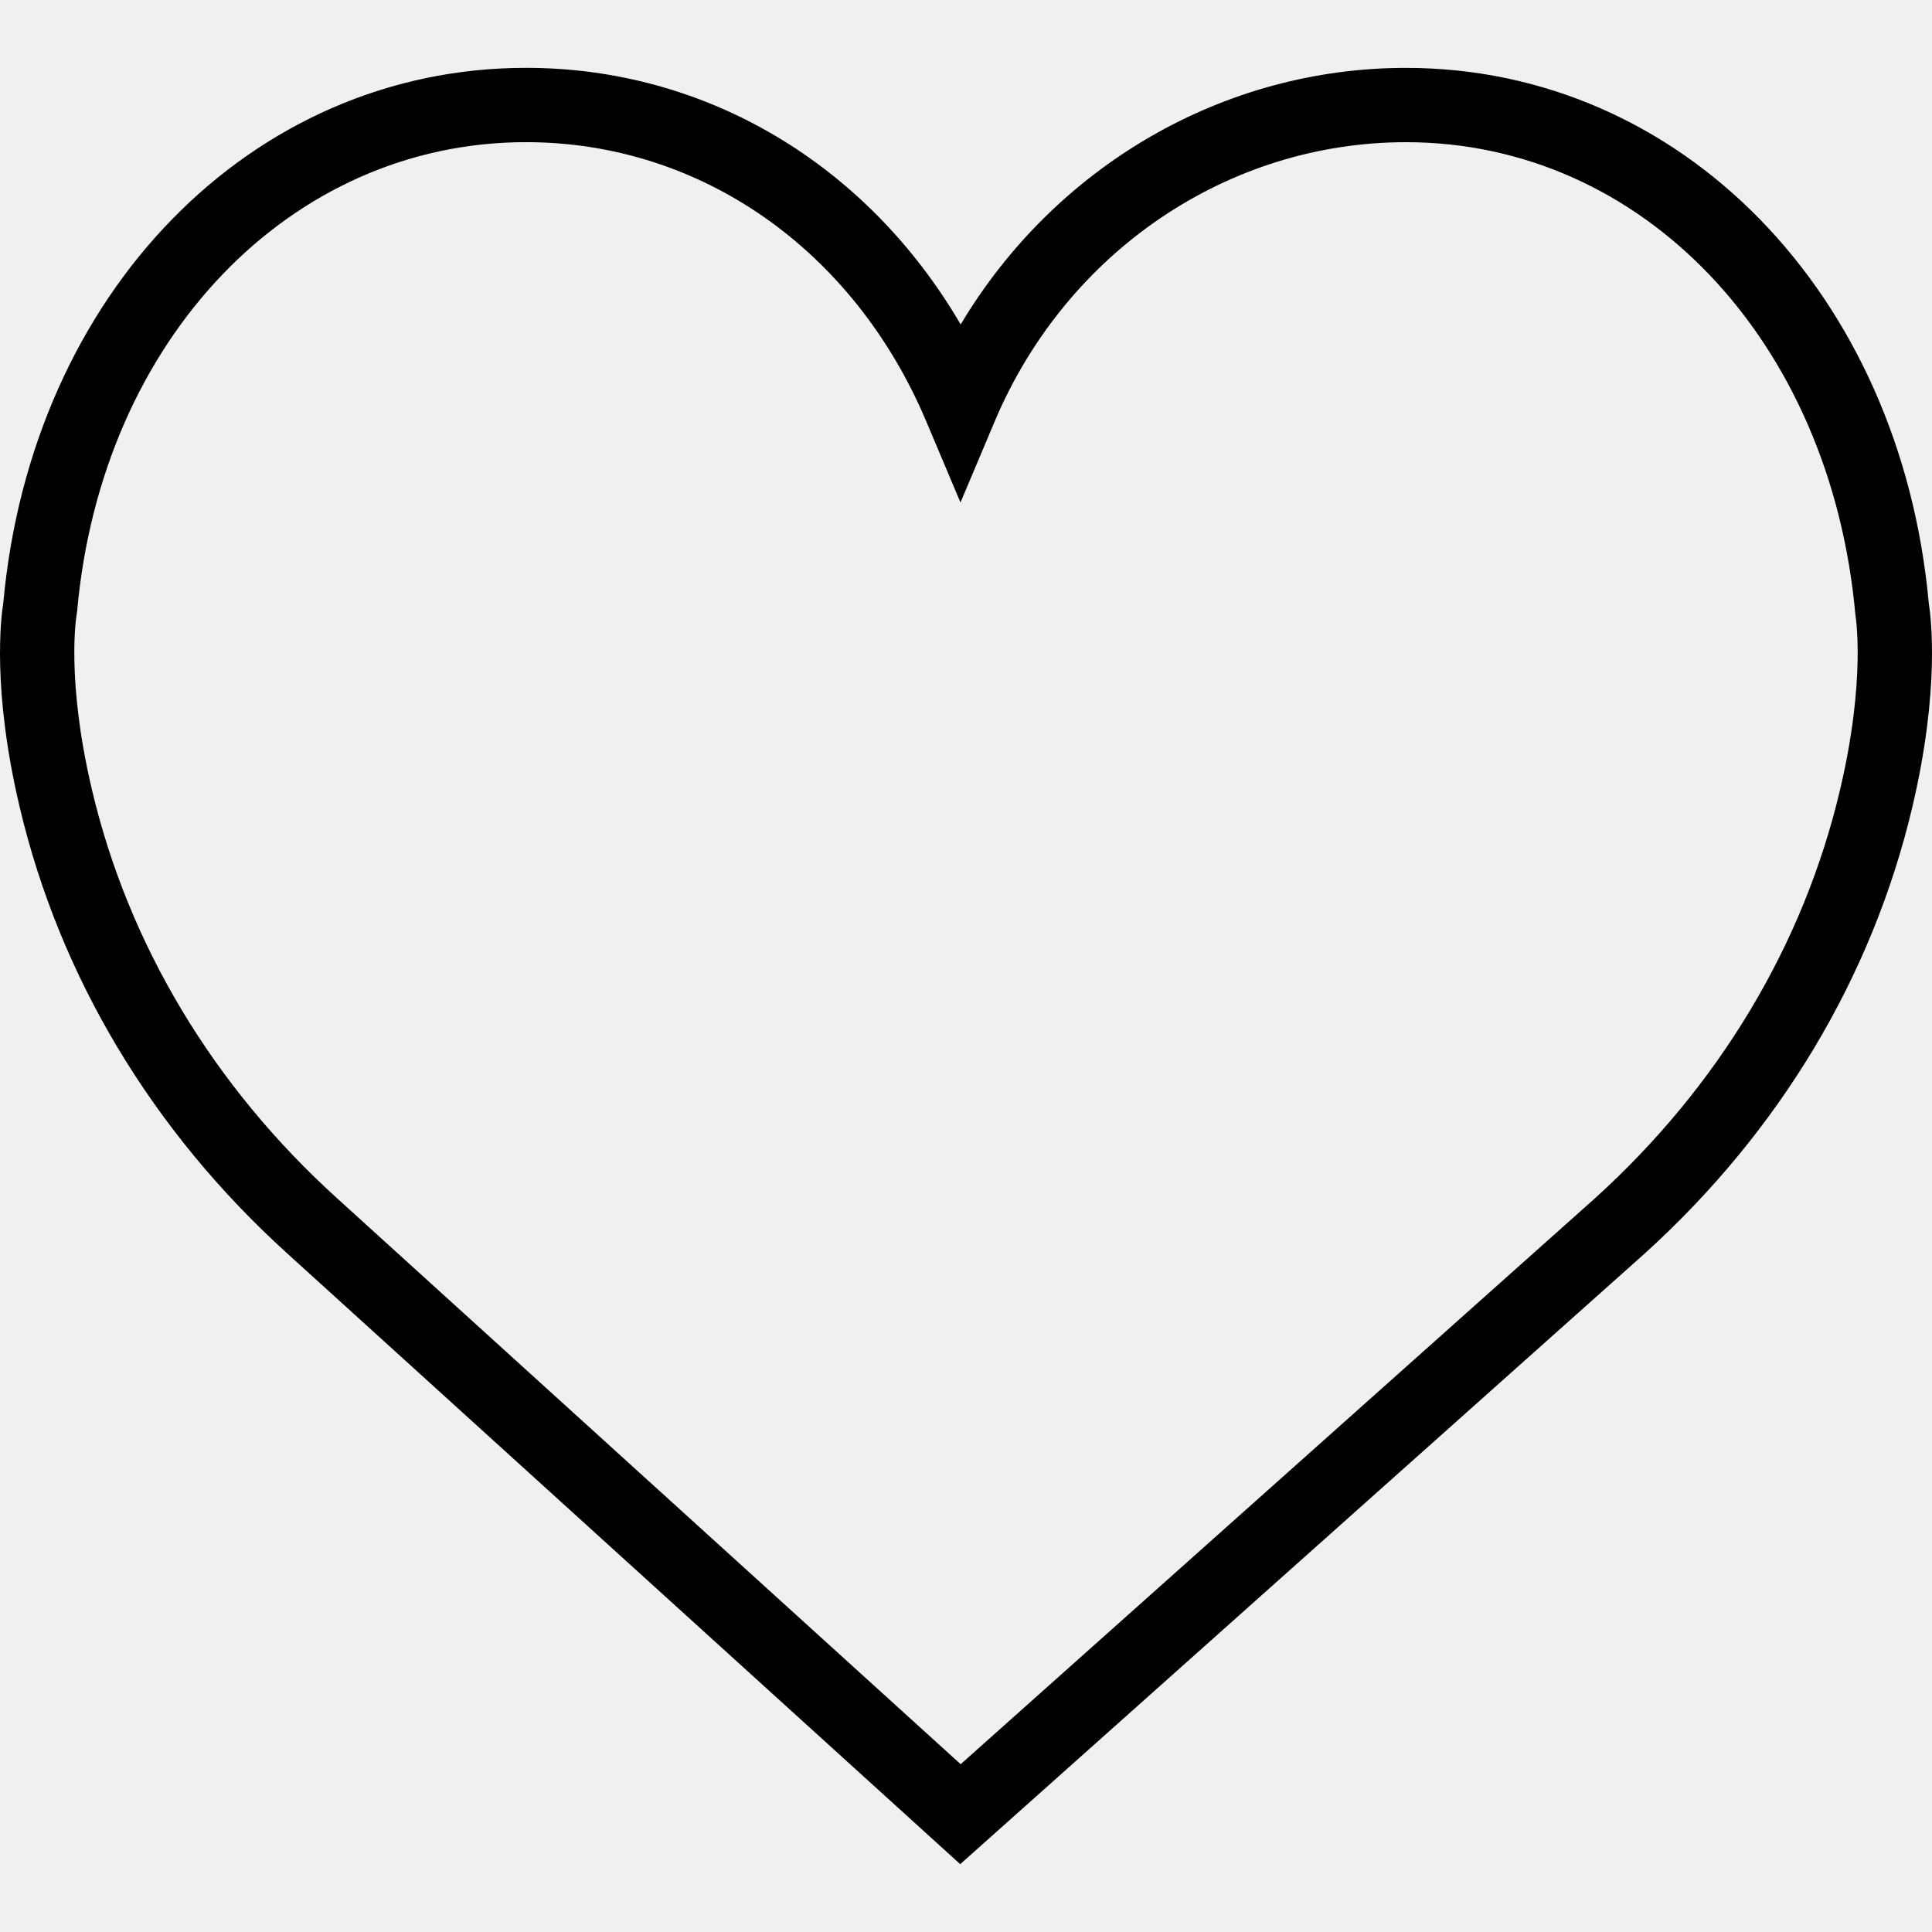
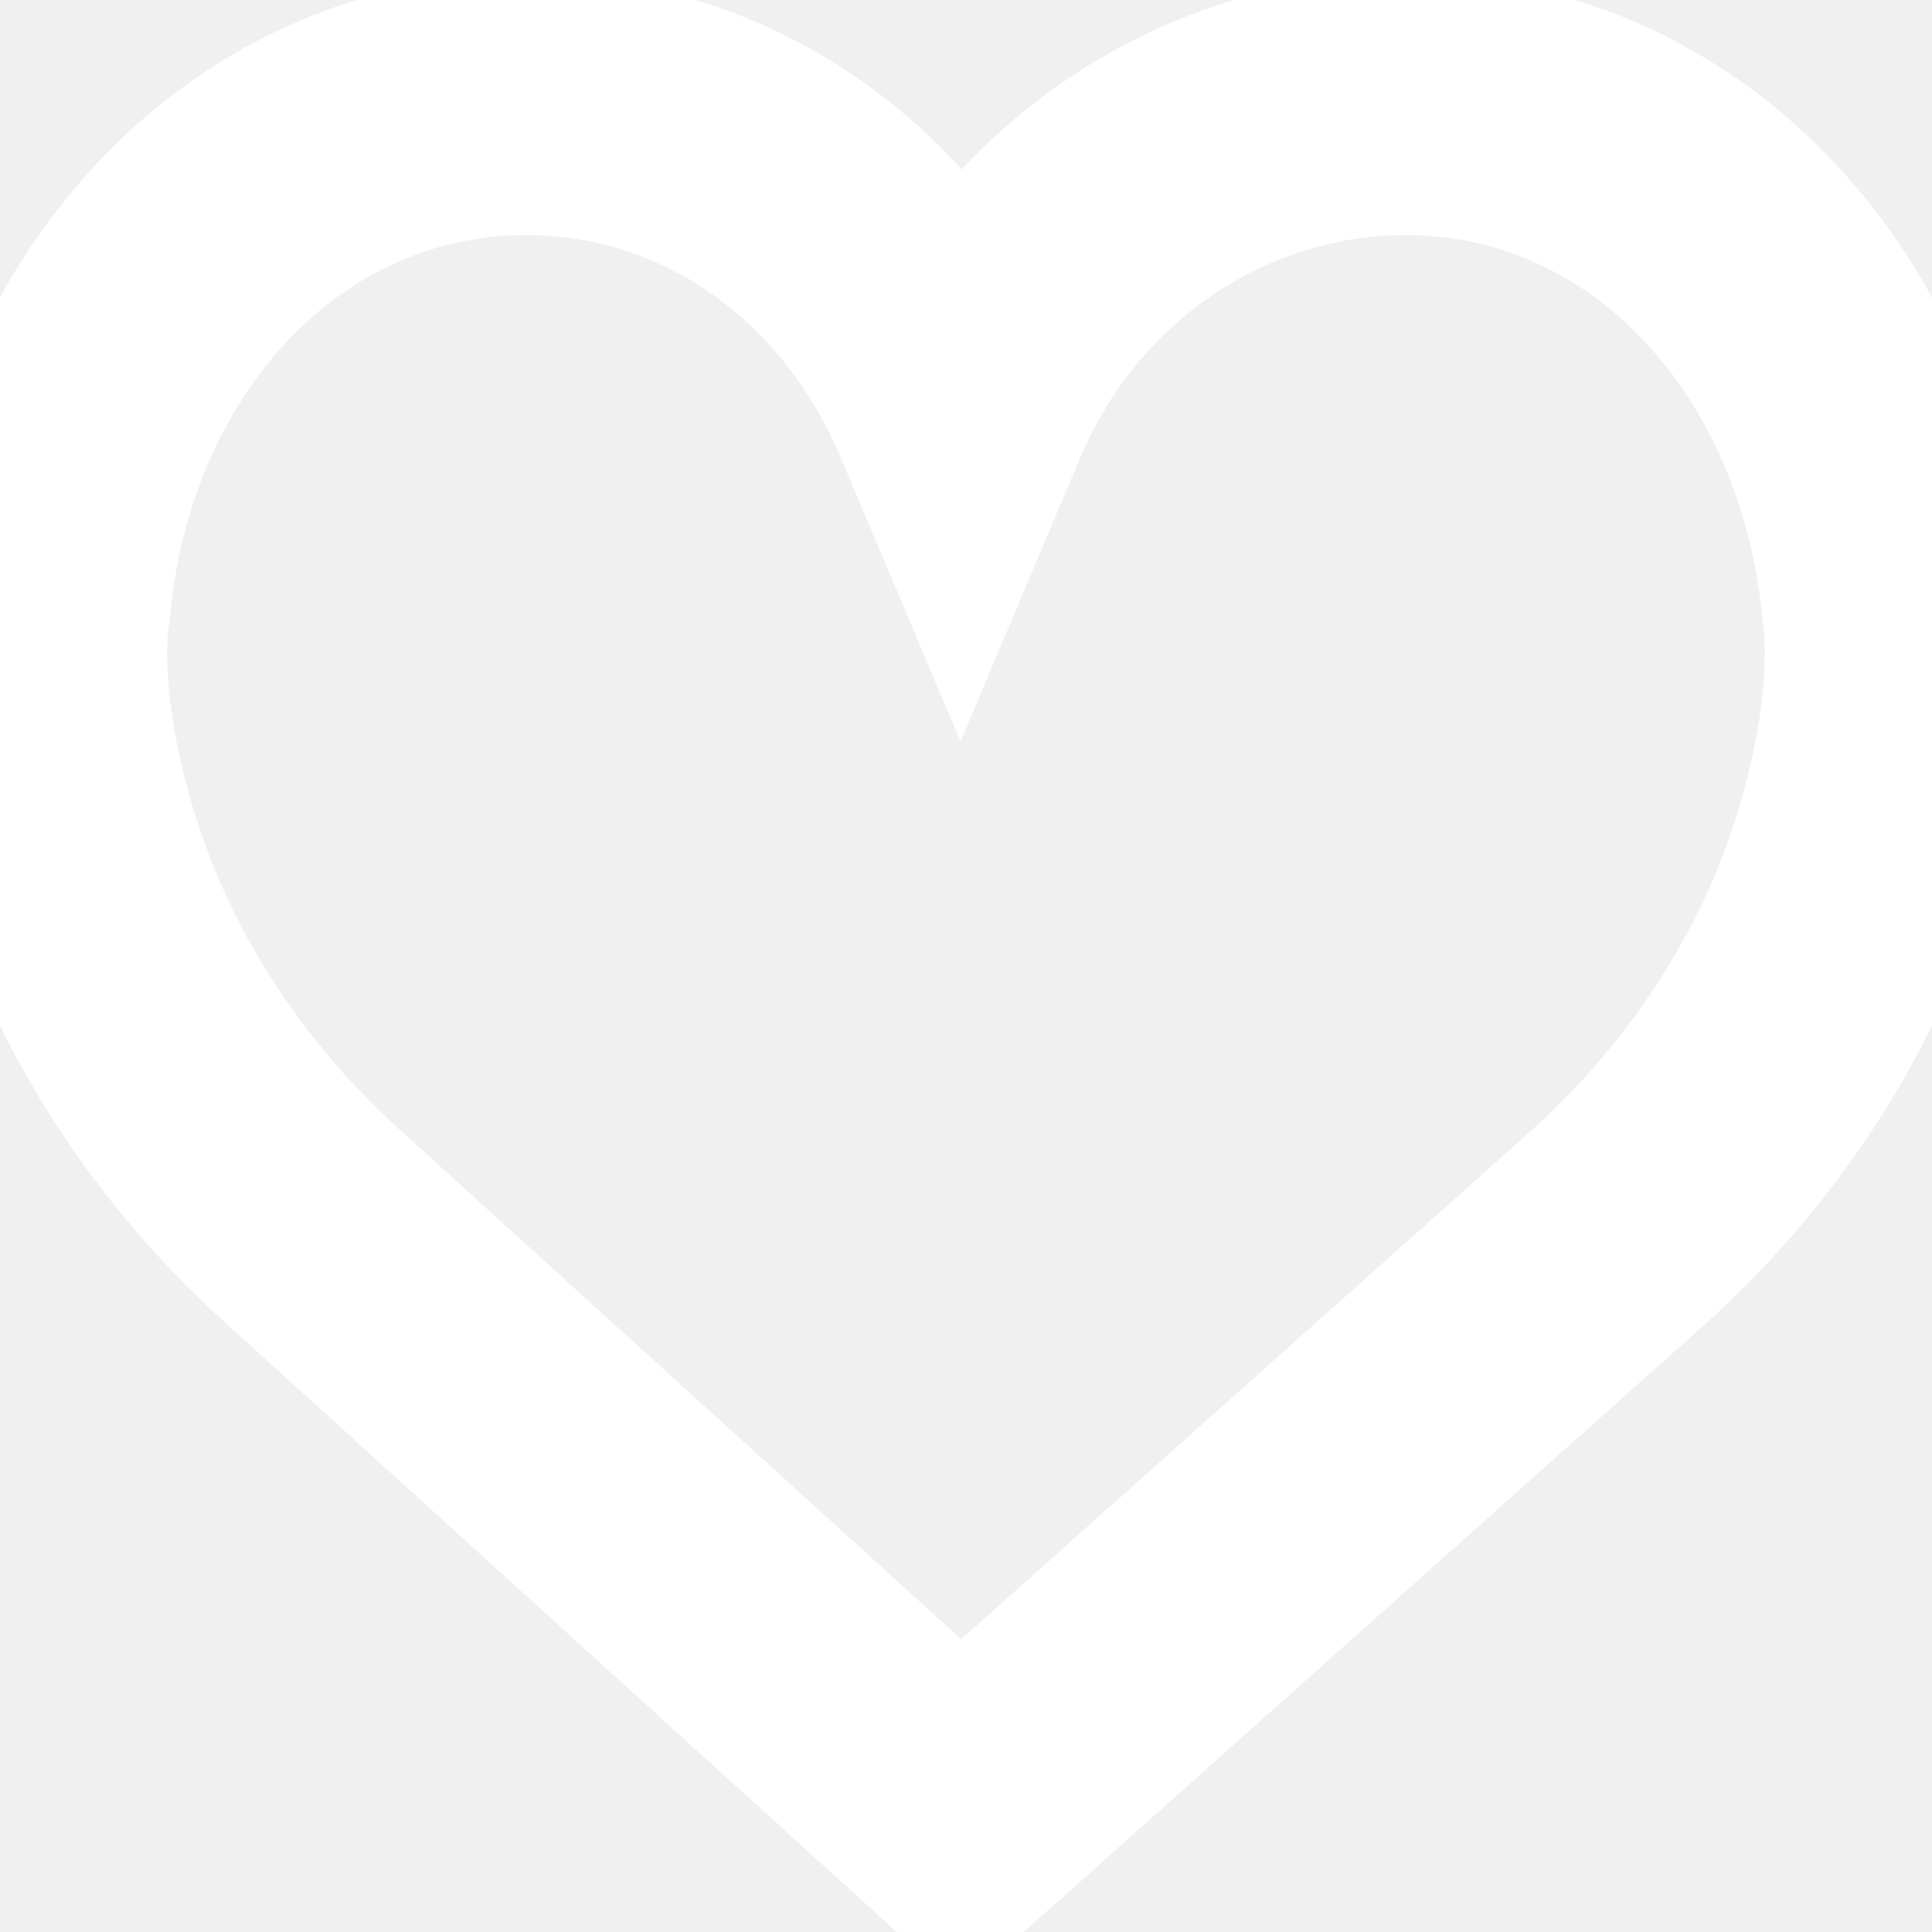
<svg xmlns="http://www.w3.org/2000/svg" version="1.1" id="Capa_1" x="0px" y="0px" viewBox="0 0 51.997 51.997" style="enable-background:new 0 0 51.997 51.997;" xml:space="preserve">
  <g>
-     <path d="M51.911,16.242C51.152,7.888,45.239,1.827,37.839,1.827c-4.93,0-9.444,2.653-11.984,6.905   c-2.517-4.307-6.846-6.906-11.697-6.906c-7.399,0-13.313,6.061-14.071,14.415c-0.06,0.369-0.306,2.311,0.442,5.478   c1.078,4.568,3.568,8.723,7.199,12.013l18.115,16.439l18.426-16.438c3.631-3.291,6.121-7.445,7.199-12.014   C52.216,18.553,51.97,16.611,51.911,16.242z M49.521,21.261c-0.984,4.172-3.265,7.973-6.59,10.985L25.855,47.481L9.072,32.25   c-3.331-3.018-5.611-6.818-6.596-10.99c-0.708-2.997-0.417-4.69-0.416-4.701l0.015-0.101C2.725,9.139,7.806,3.826,14.158,3.826   c4.687,0,8.813,2.88,10.771,7.515l0.921,2.183l0.921-2.183c1.927-4.564,6.271-7.514,11.069-7.514   c6.351,0,11.433,5.313,12.096,12.727C49.938,16.57,50.229,18.264,49.521,21.261z" />
+     <path stroke="white" stroke-width="5" style="fill:#ffffff" d="M51.911,16.242C51.152,7.888,45.239,1.827,37.839,1.827c-4.93,0-9.444,2.653-11.984,6.905   c-2.517-4.307-6.846-6.906-11.697-6.906c-7.399,0-13.313,6.061-14.071,14.415c-0.06,0.369-0.306,2.311,0.442,5.478   c1.078,4.568,3.568,8.723,7.199,12.013l18.115,16.439l18.426-16.438c3.631-3.291,6.121-7.445,7.199-12.014   C52.216,18.553,51.97,16.611,51.911,16.242z M49.521,21.261c-0.984,4.172-3.265,7.973-6.59,10.985L25.855,47.481L9.072,32.25   c-3.331-3.018-5.611-6.818-6.596-10.99c-0.708-2.997-0.417-4.69-0.416-4.701l0.015-0.101C2.725,9.139,7.806,3.826,14.158,3.826   c4.687,0,8.813,2.88,10.771,7.515l0.921,2.183l0.921-2.183c1.927-4.564,6.271-7.514,11.069-7.514   c6.351,0,11.433,5.313,12.096,12.727C49.938,16.57,50.229,18.264,49.521,21.261z" />
  </g>
  <g>
</g>
  <g>
</g>
  <g>
</g>
  <g>
</g>
  <g>
</g>
  <g>
</g>
  <g>
</g>
  <g>
</g>
  <g>
</g>
  <g>
</g>
  <g>
</g>
  <g>
</g>
  <g>
</g>
  <g>
</g>
  <g>
</g>
</svg>
